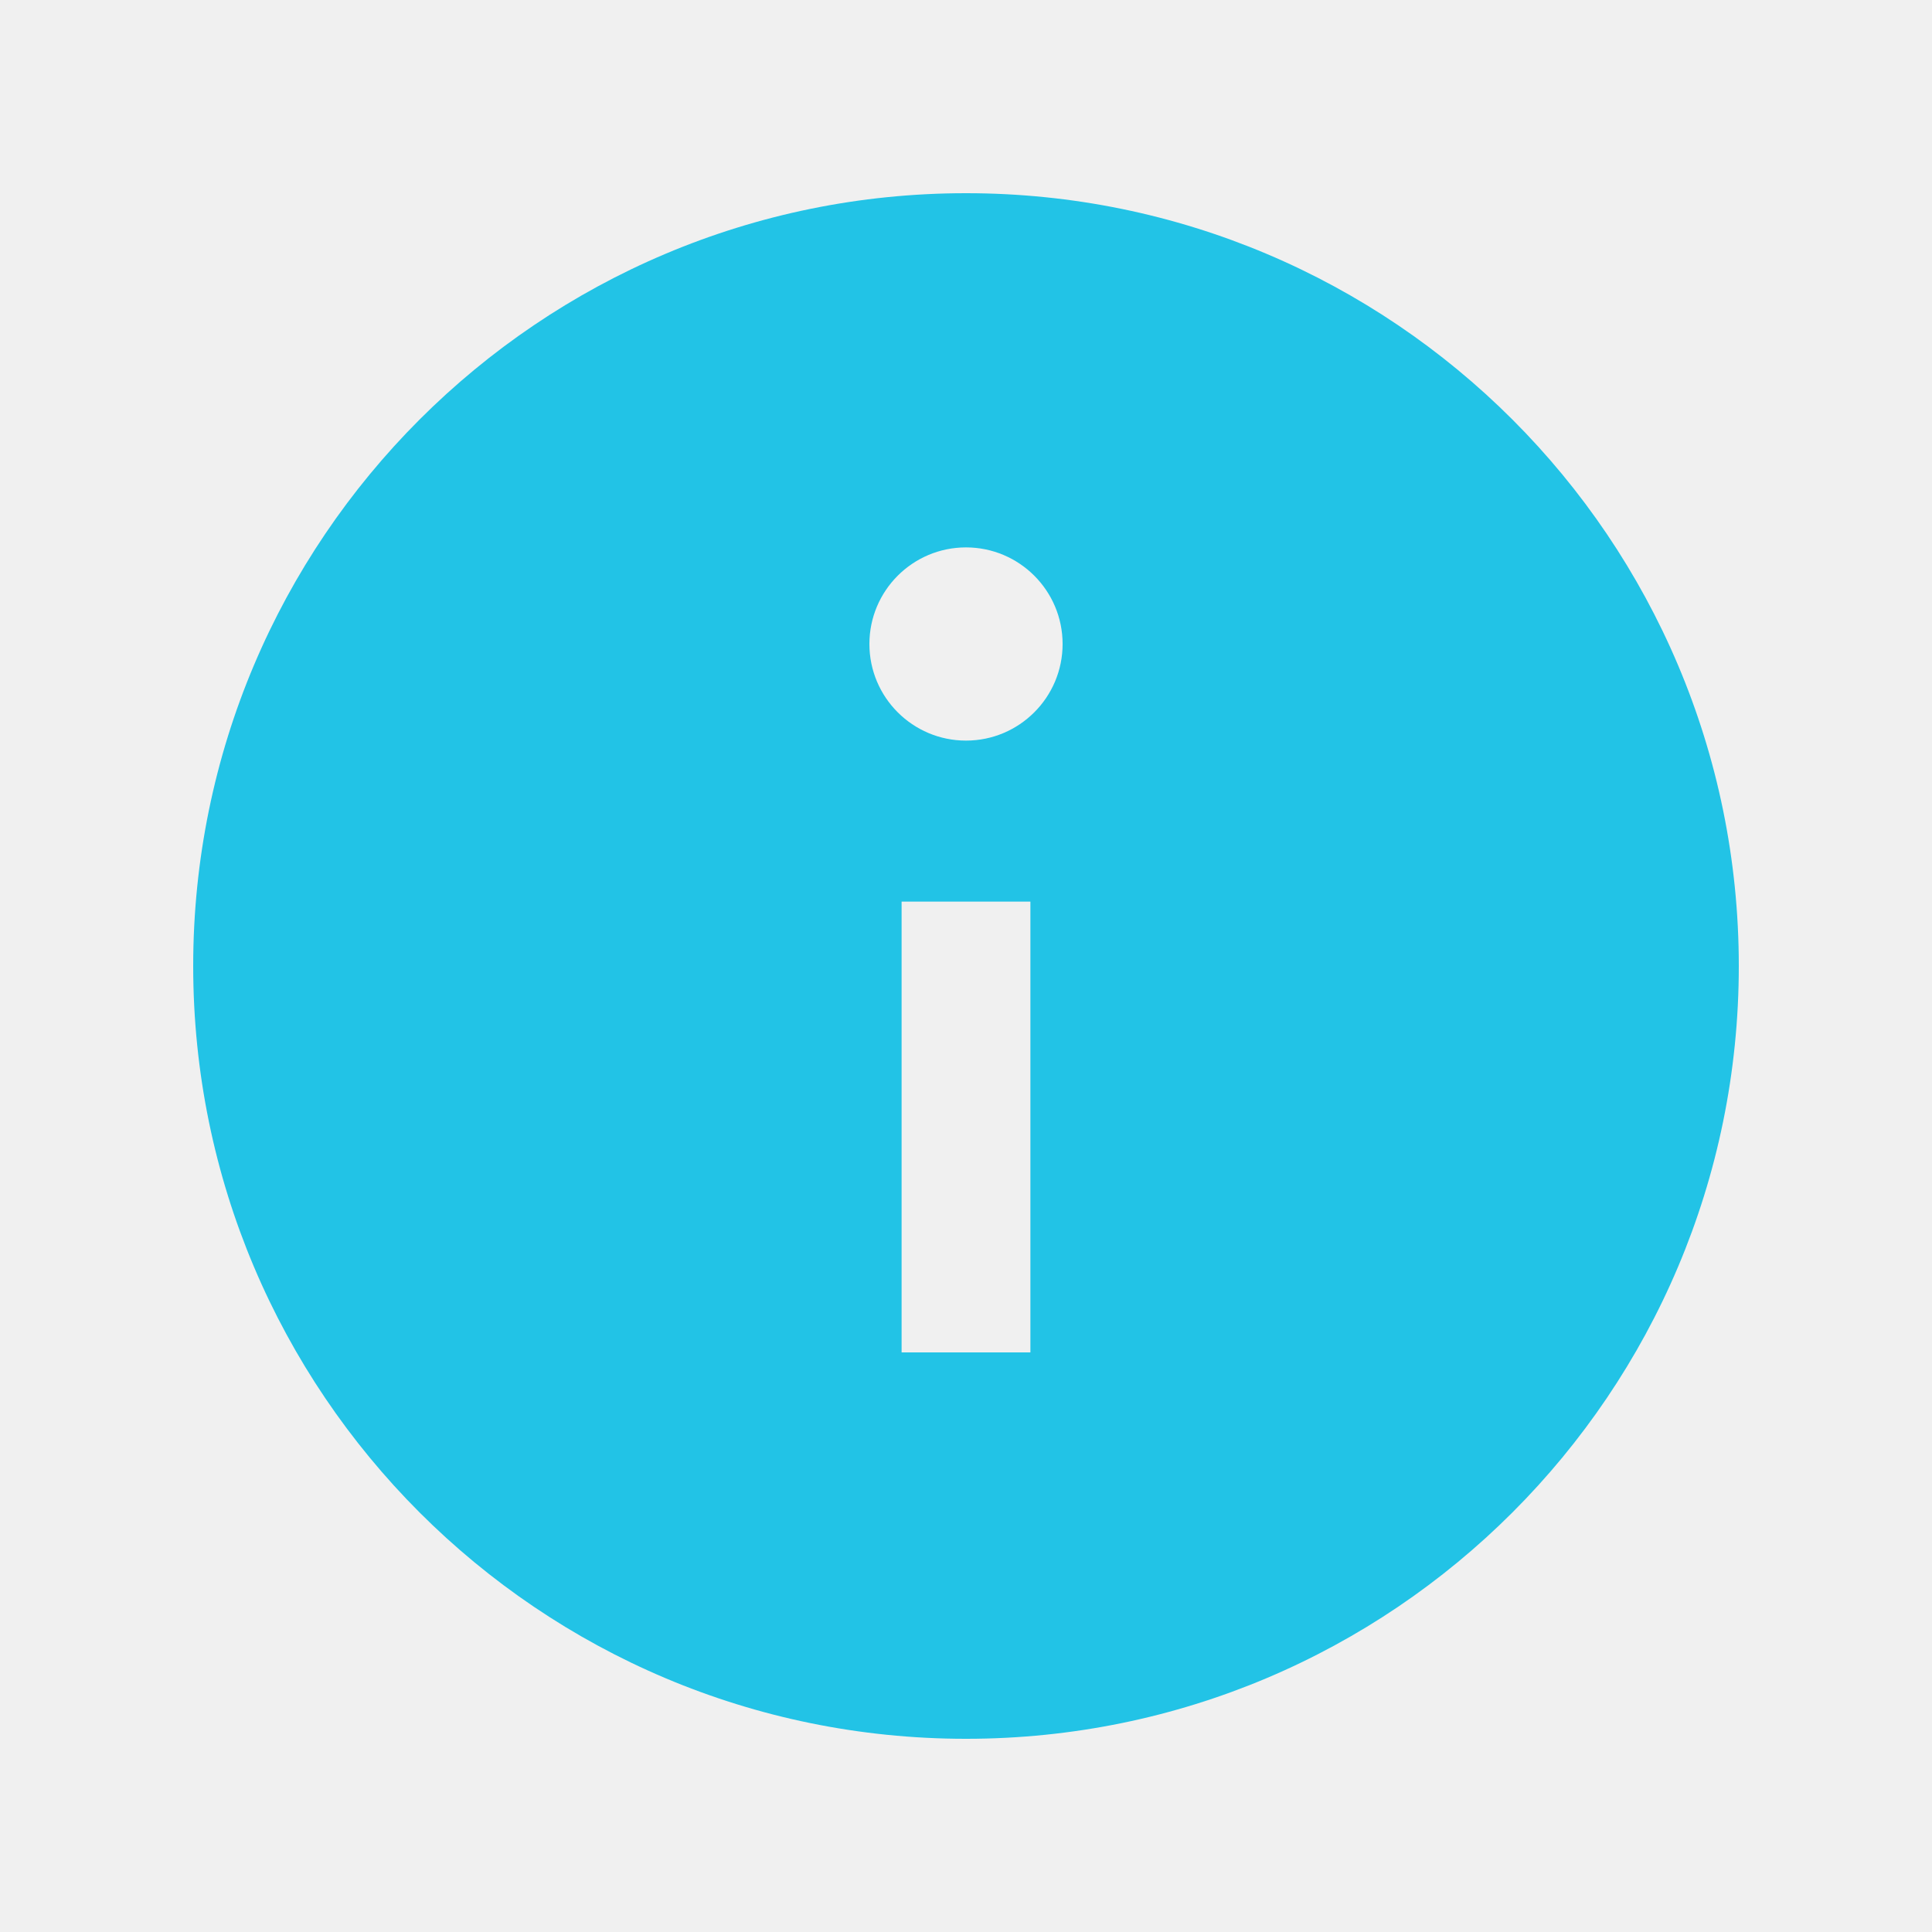
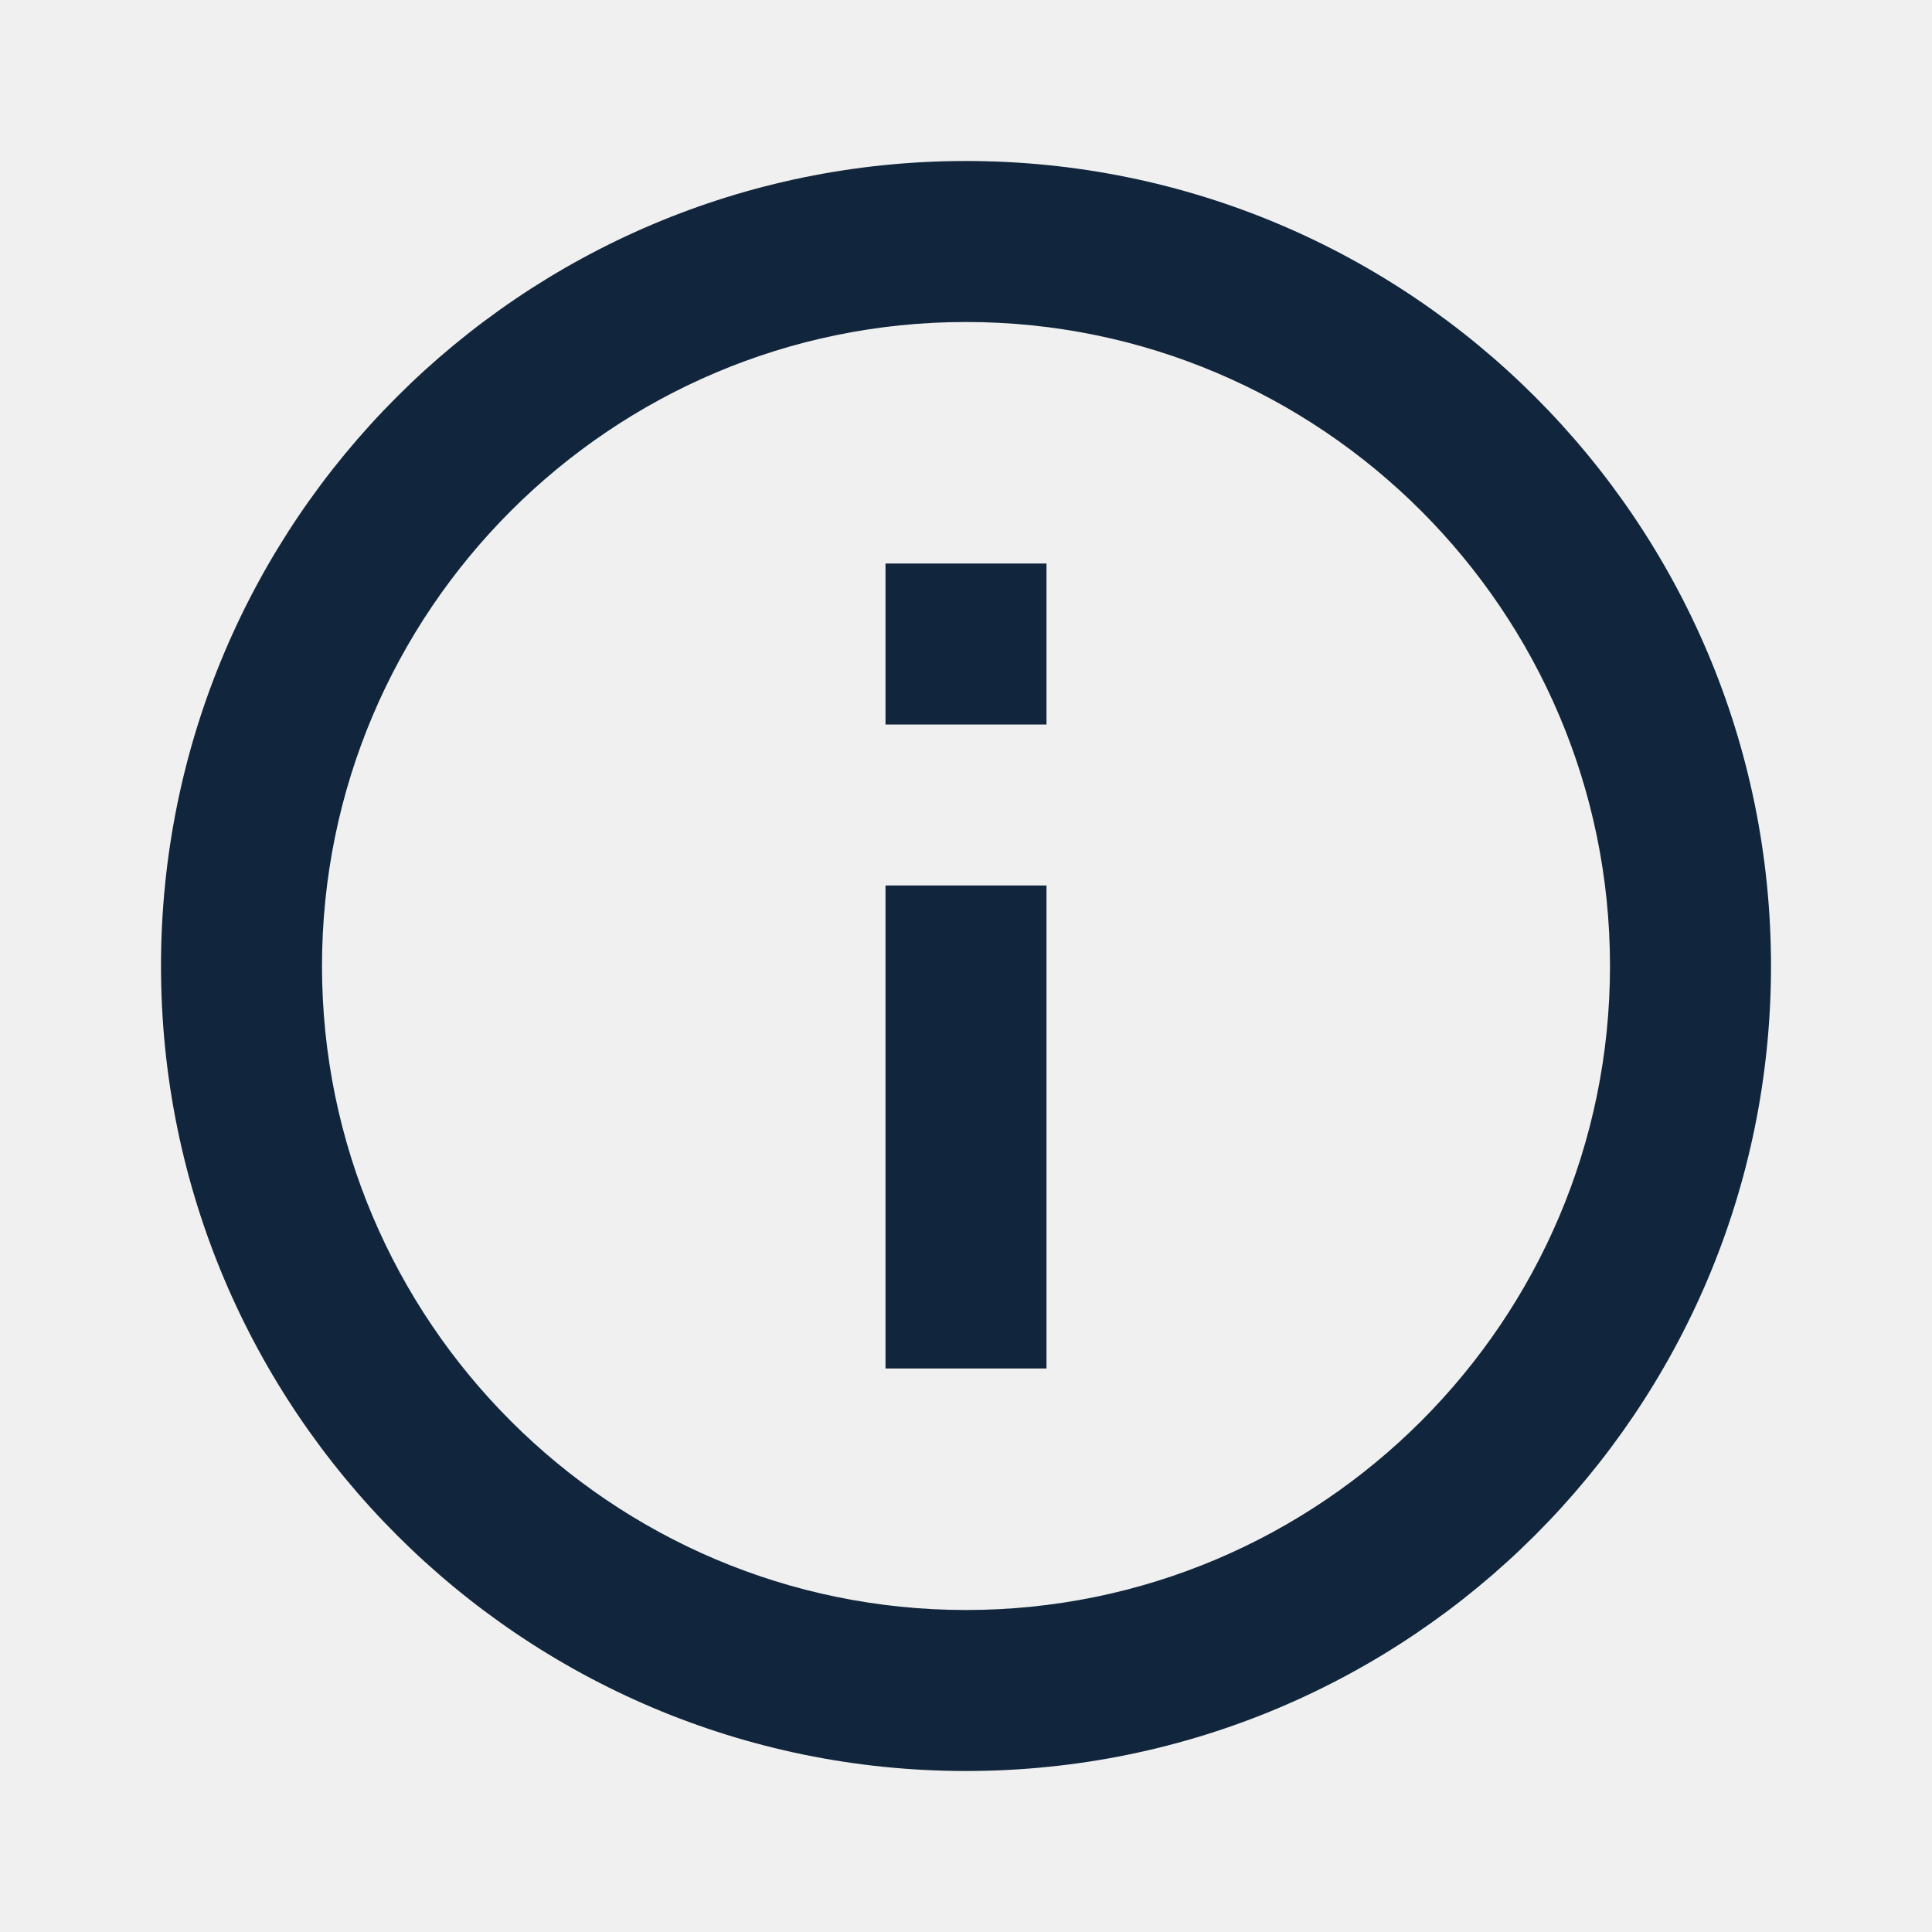
- <svg xmlns="http://www.w3.org/2000/svg" fill="#22C3E6" viewBox="0 0 30 30" width="30px" height="30px">
-   <path d="M15,3C8.373,3,3,8.373,3,15c0,6.627,5.373,12,12,12s12-5.373,12-12C27,8.373,21.627,3,15,3z M16,21h-2v-7h2V21z M15,11.5 c-0.828,0-1.5-0.672-1.5-1.5s0.672-1.5,1.5-1.5s1.5,0.672,1.5,1.5S15.828,11.5,15,11.5z" />
+ <svg xmlns="http://www.w3.org/2000/svg" width="24" height="24" viewBox="0 0 24 24" fill="none">
+   <g clip-path="url(#clip0_39_5277)">
+     <path d="M11 7H13V9H11V7ZM11 11H13V17H11V11ZM12 2C6.48 2 2 6.48 2 12C2 17.52 6.48 22 12 22C17.52 22 22 17.52 22 12C22 6.48 17.52 2 12 2ZM12 20C7.59 20 4 16.41 4 12C4 7.59 7.59 4 12 4C16.41 4 20 7.59 20 12C20 16.41 16.41 20 12 20Z" fill="#11263C" />
+   </g>
+   <defs>
+     <clipPath id="clip0_39_5277">
+       <rect width="24" height="24" fill="white" />
+     </clipPath>
+   </defs>
</svg>
